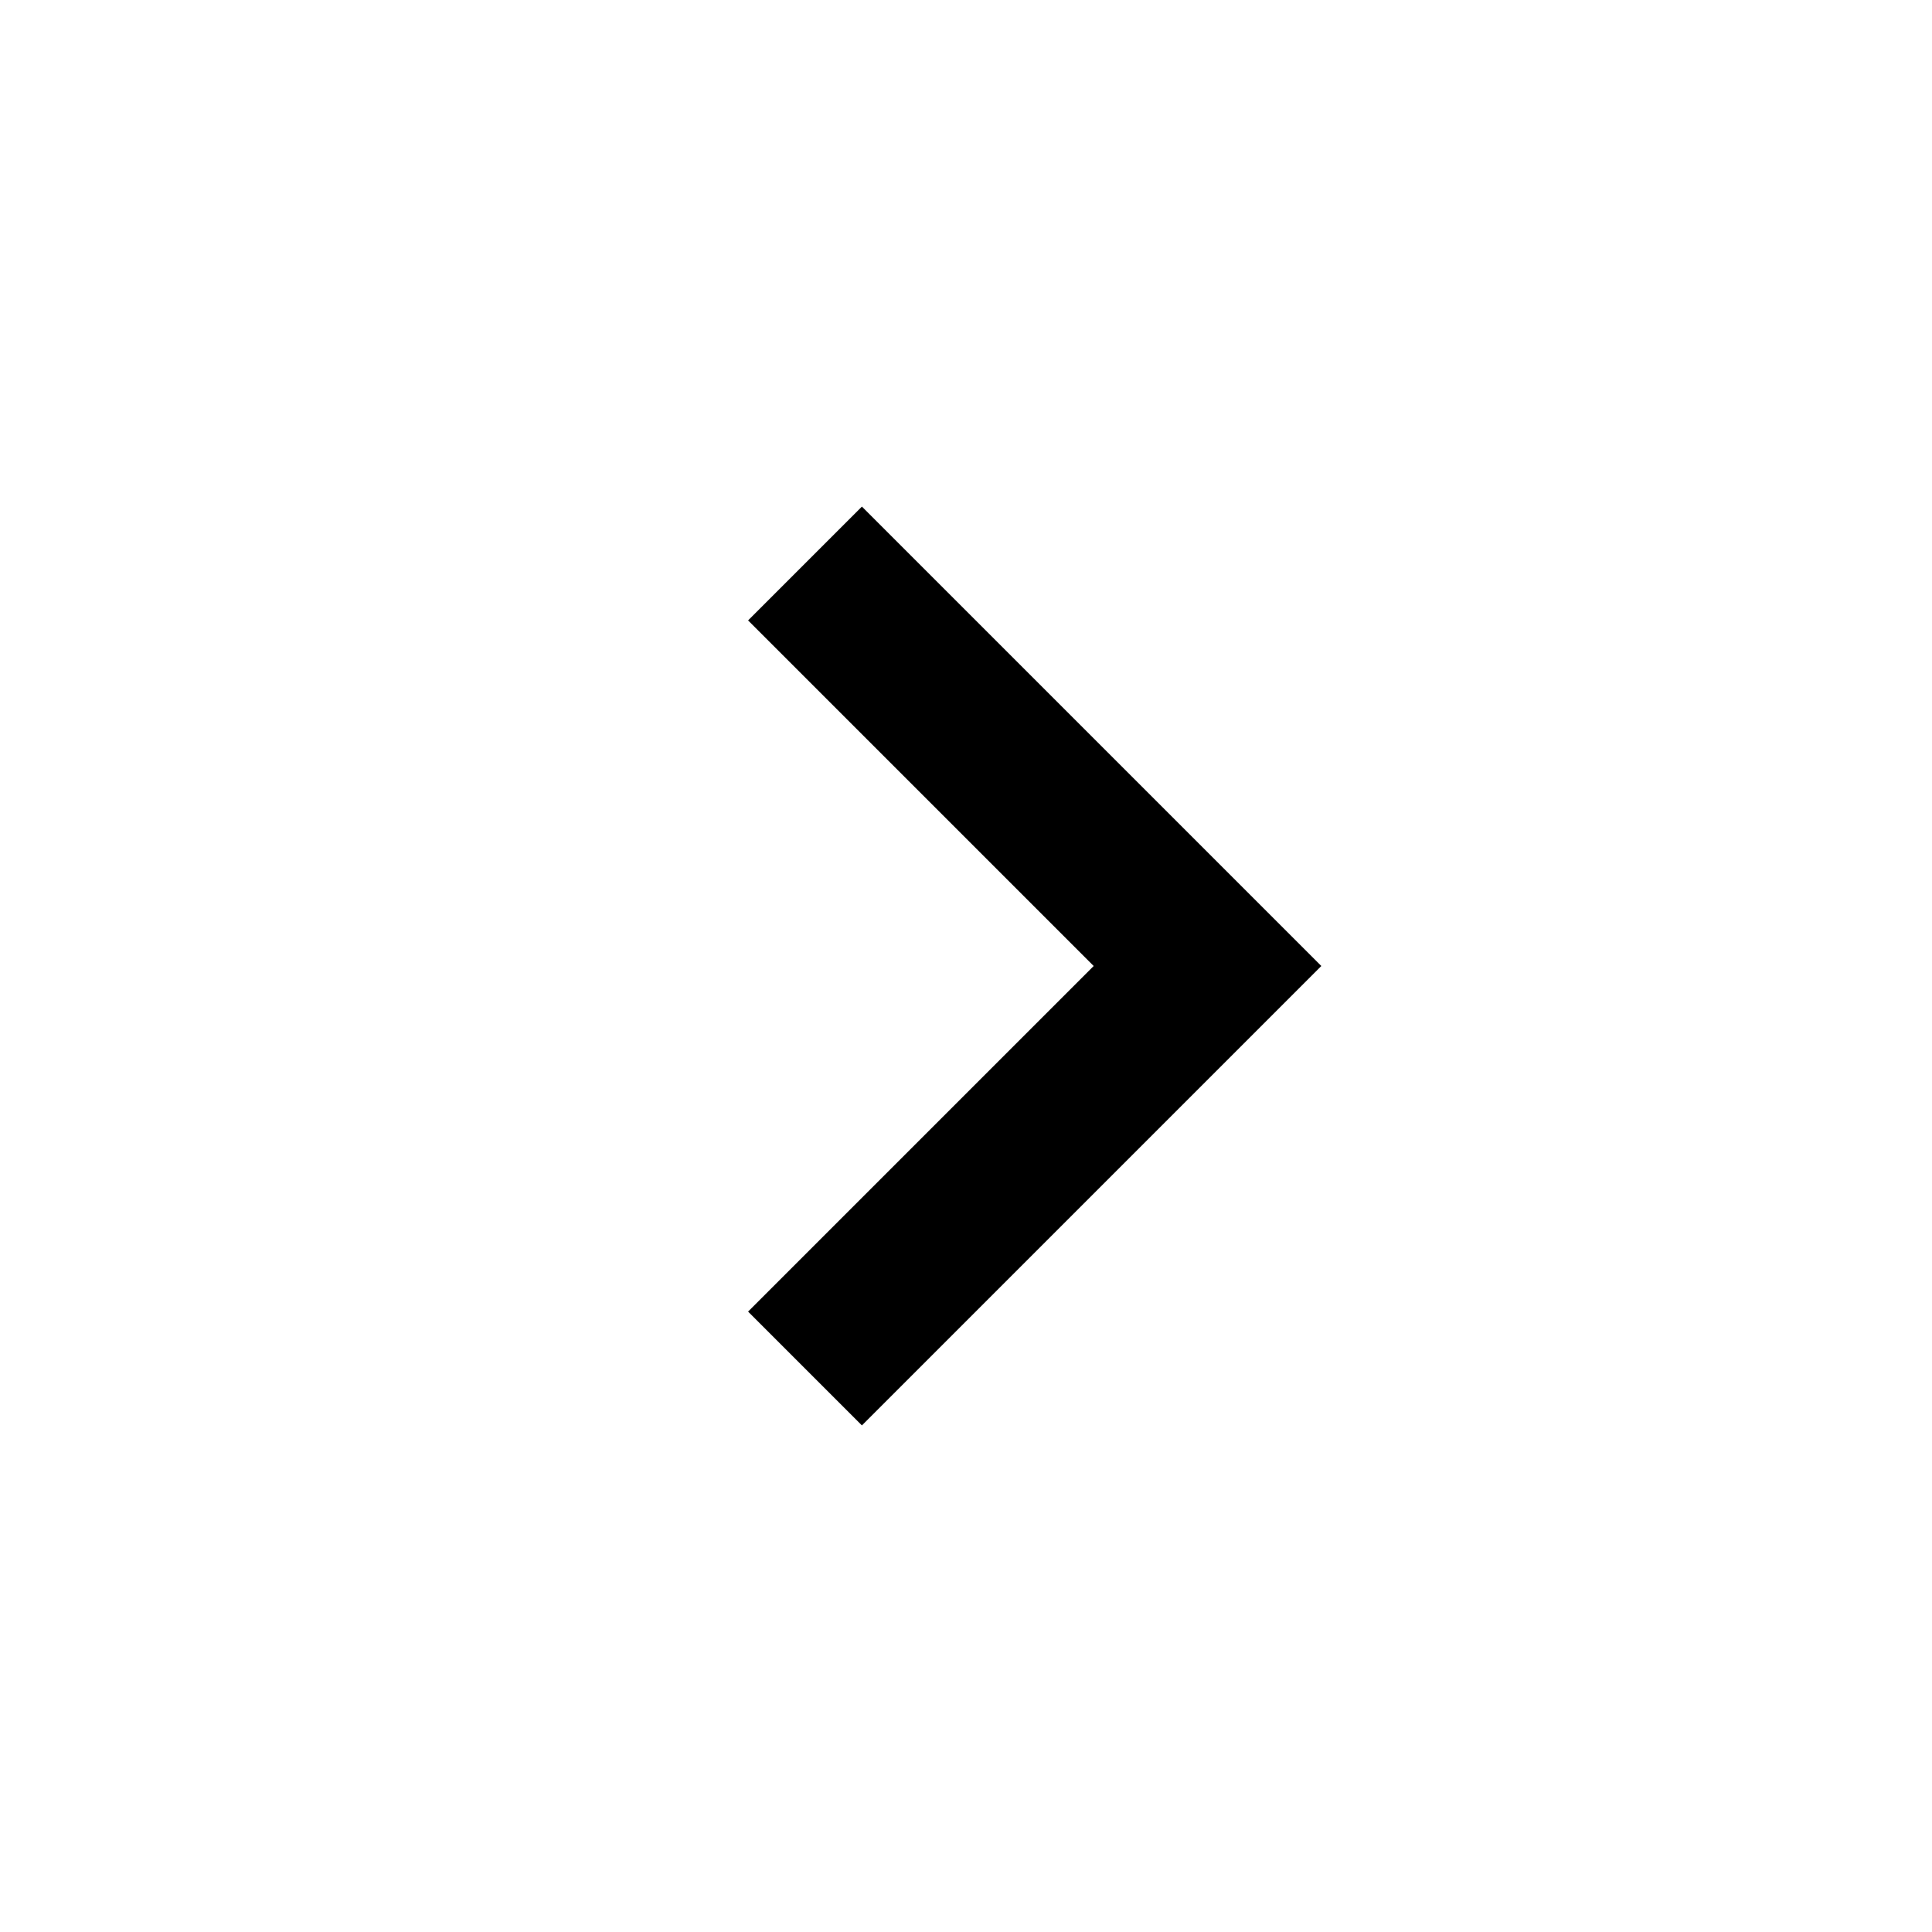
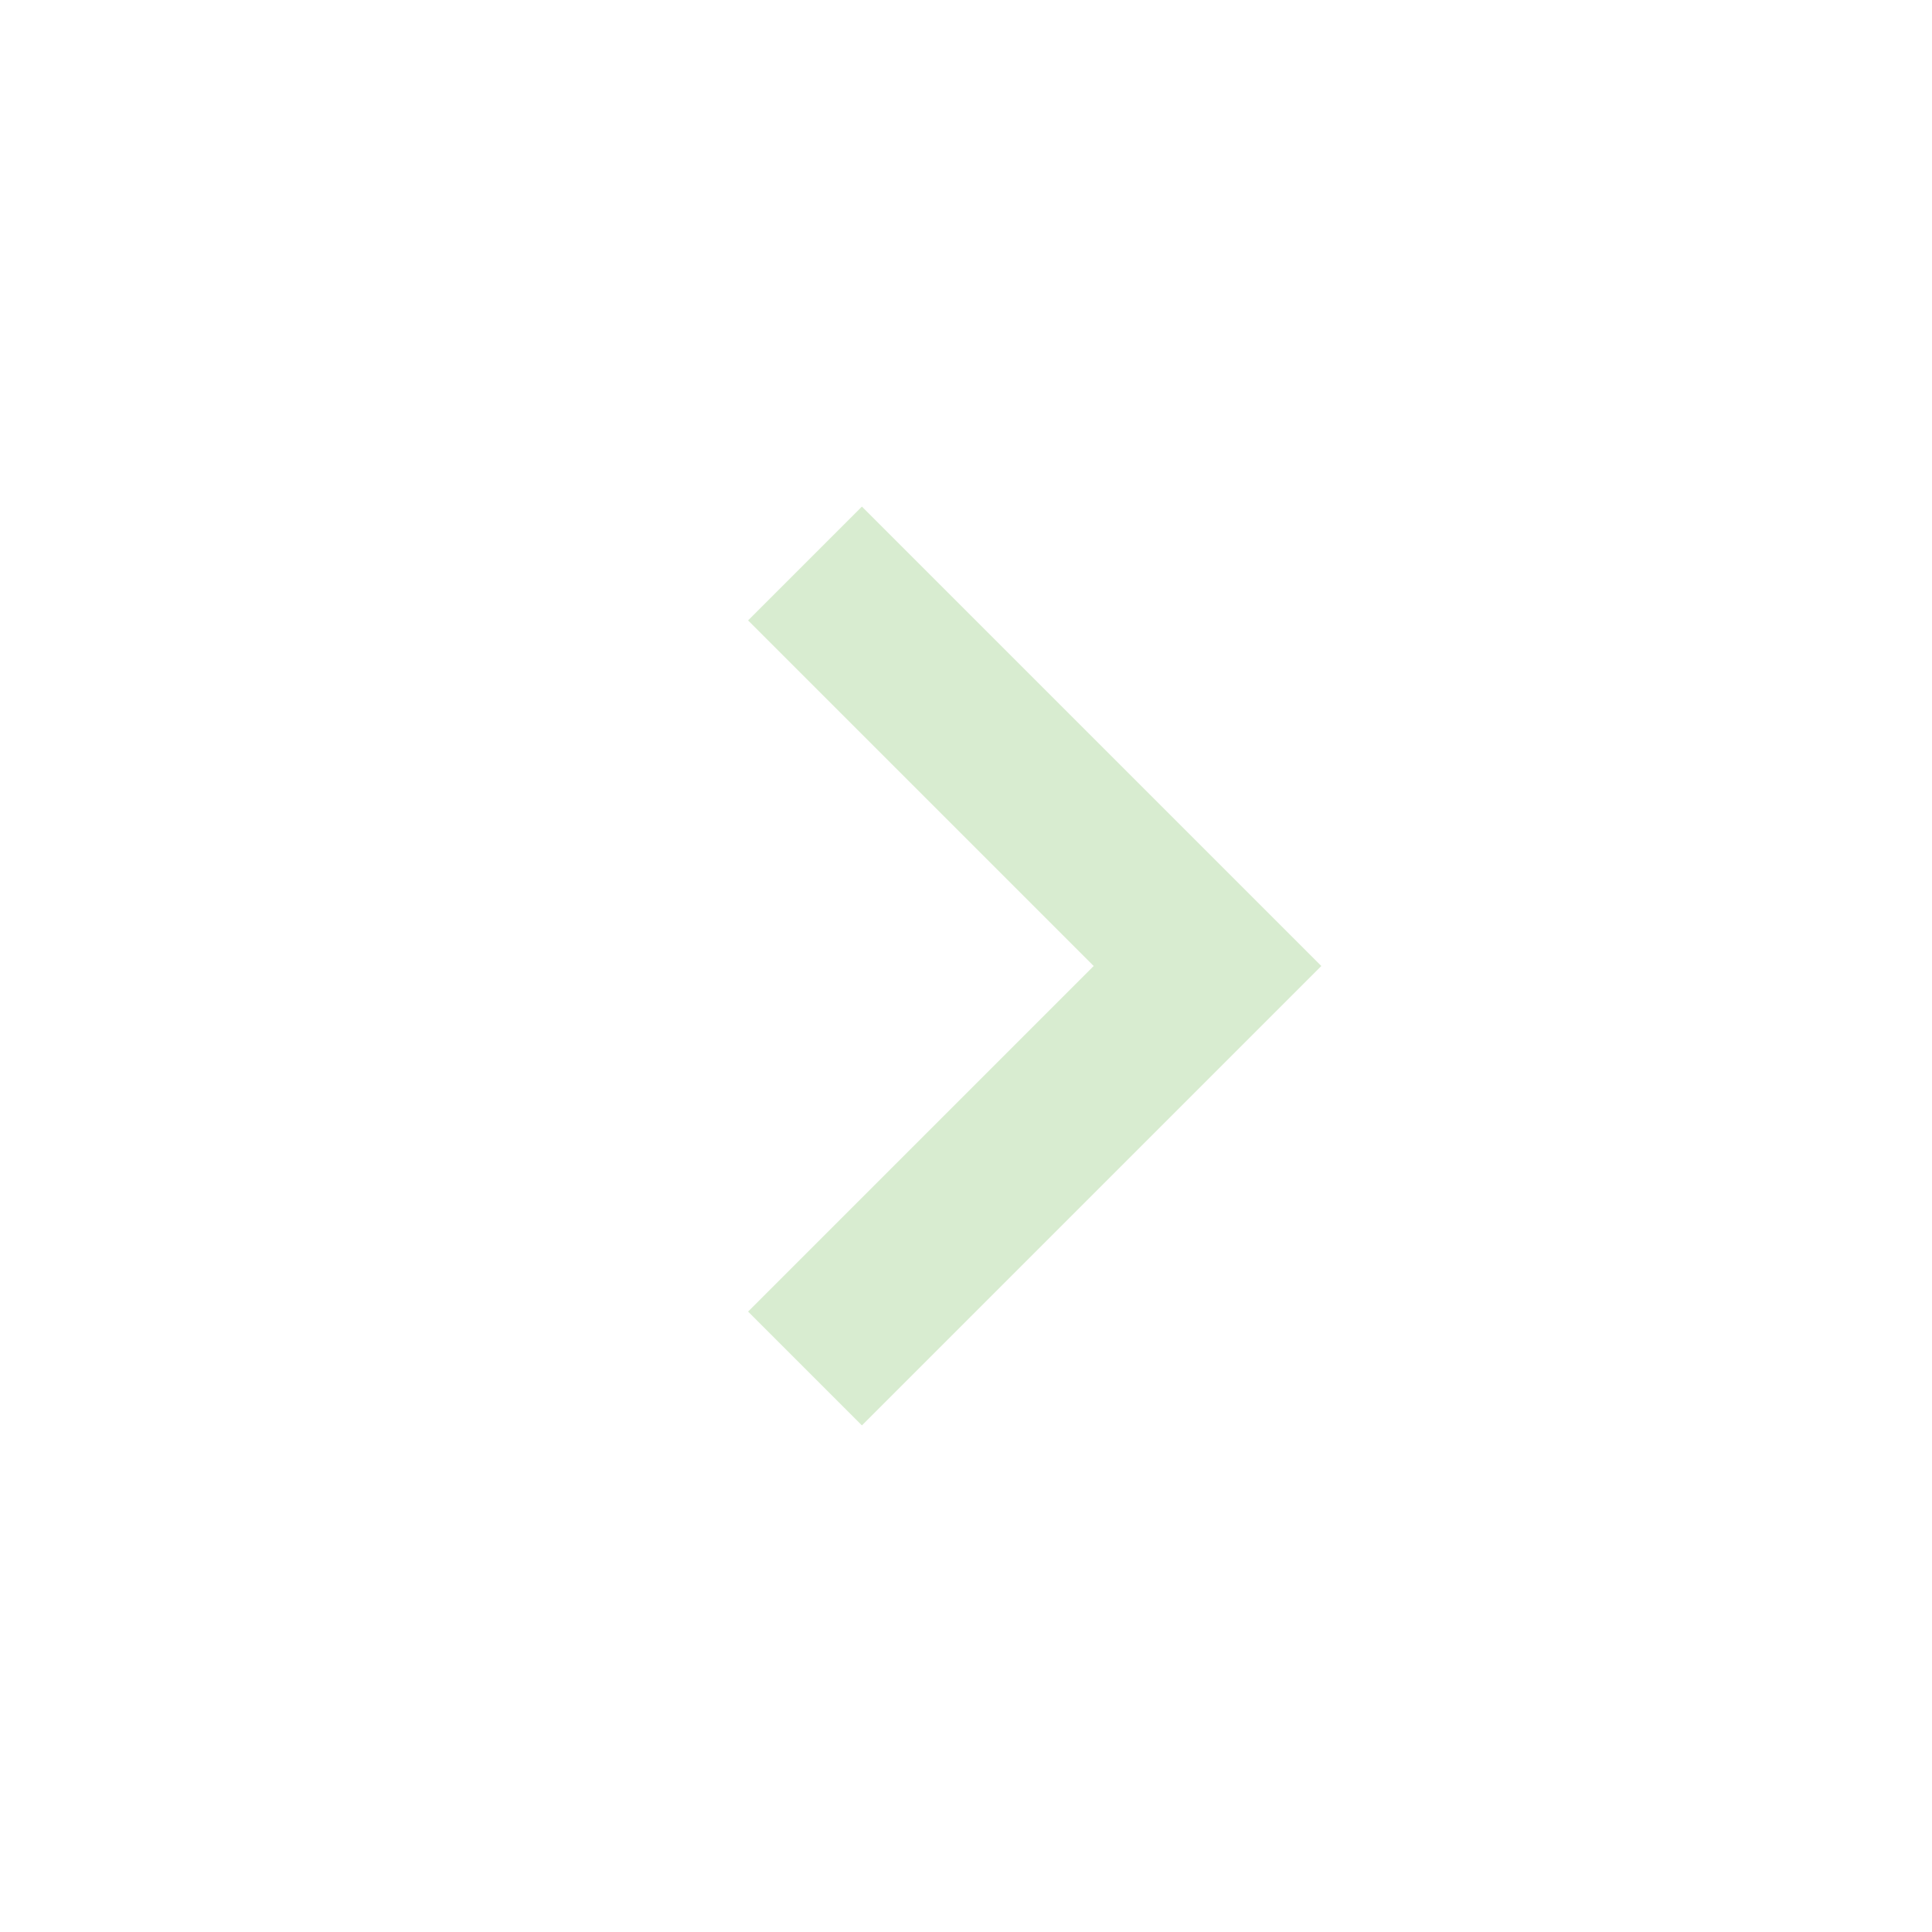
- <svg xmlns="http://www.w3.org/2000/svg" width="24" height="24" viewBox="0 0 24 24" style="fill: rgba(0, 0, 0, 1);transform: ;msFilter:;">
+ <svg xmlns="http://www.w3.org/2000/svg" width="24" height="24" viewBox="0 0 24 24" style="fill: rgba(216, 236, 208, 1);transform: ;msFilter:;">
  <path d="M10.707 17.707 16.414 12l-5.707-5.707-1.414 1.414L13.586 12l-4.293 4.293z" />
</svg>
